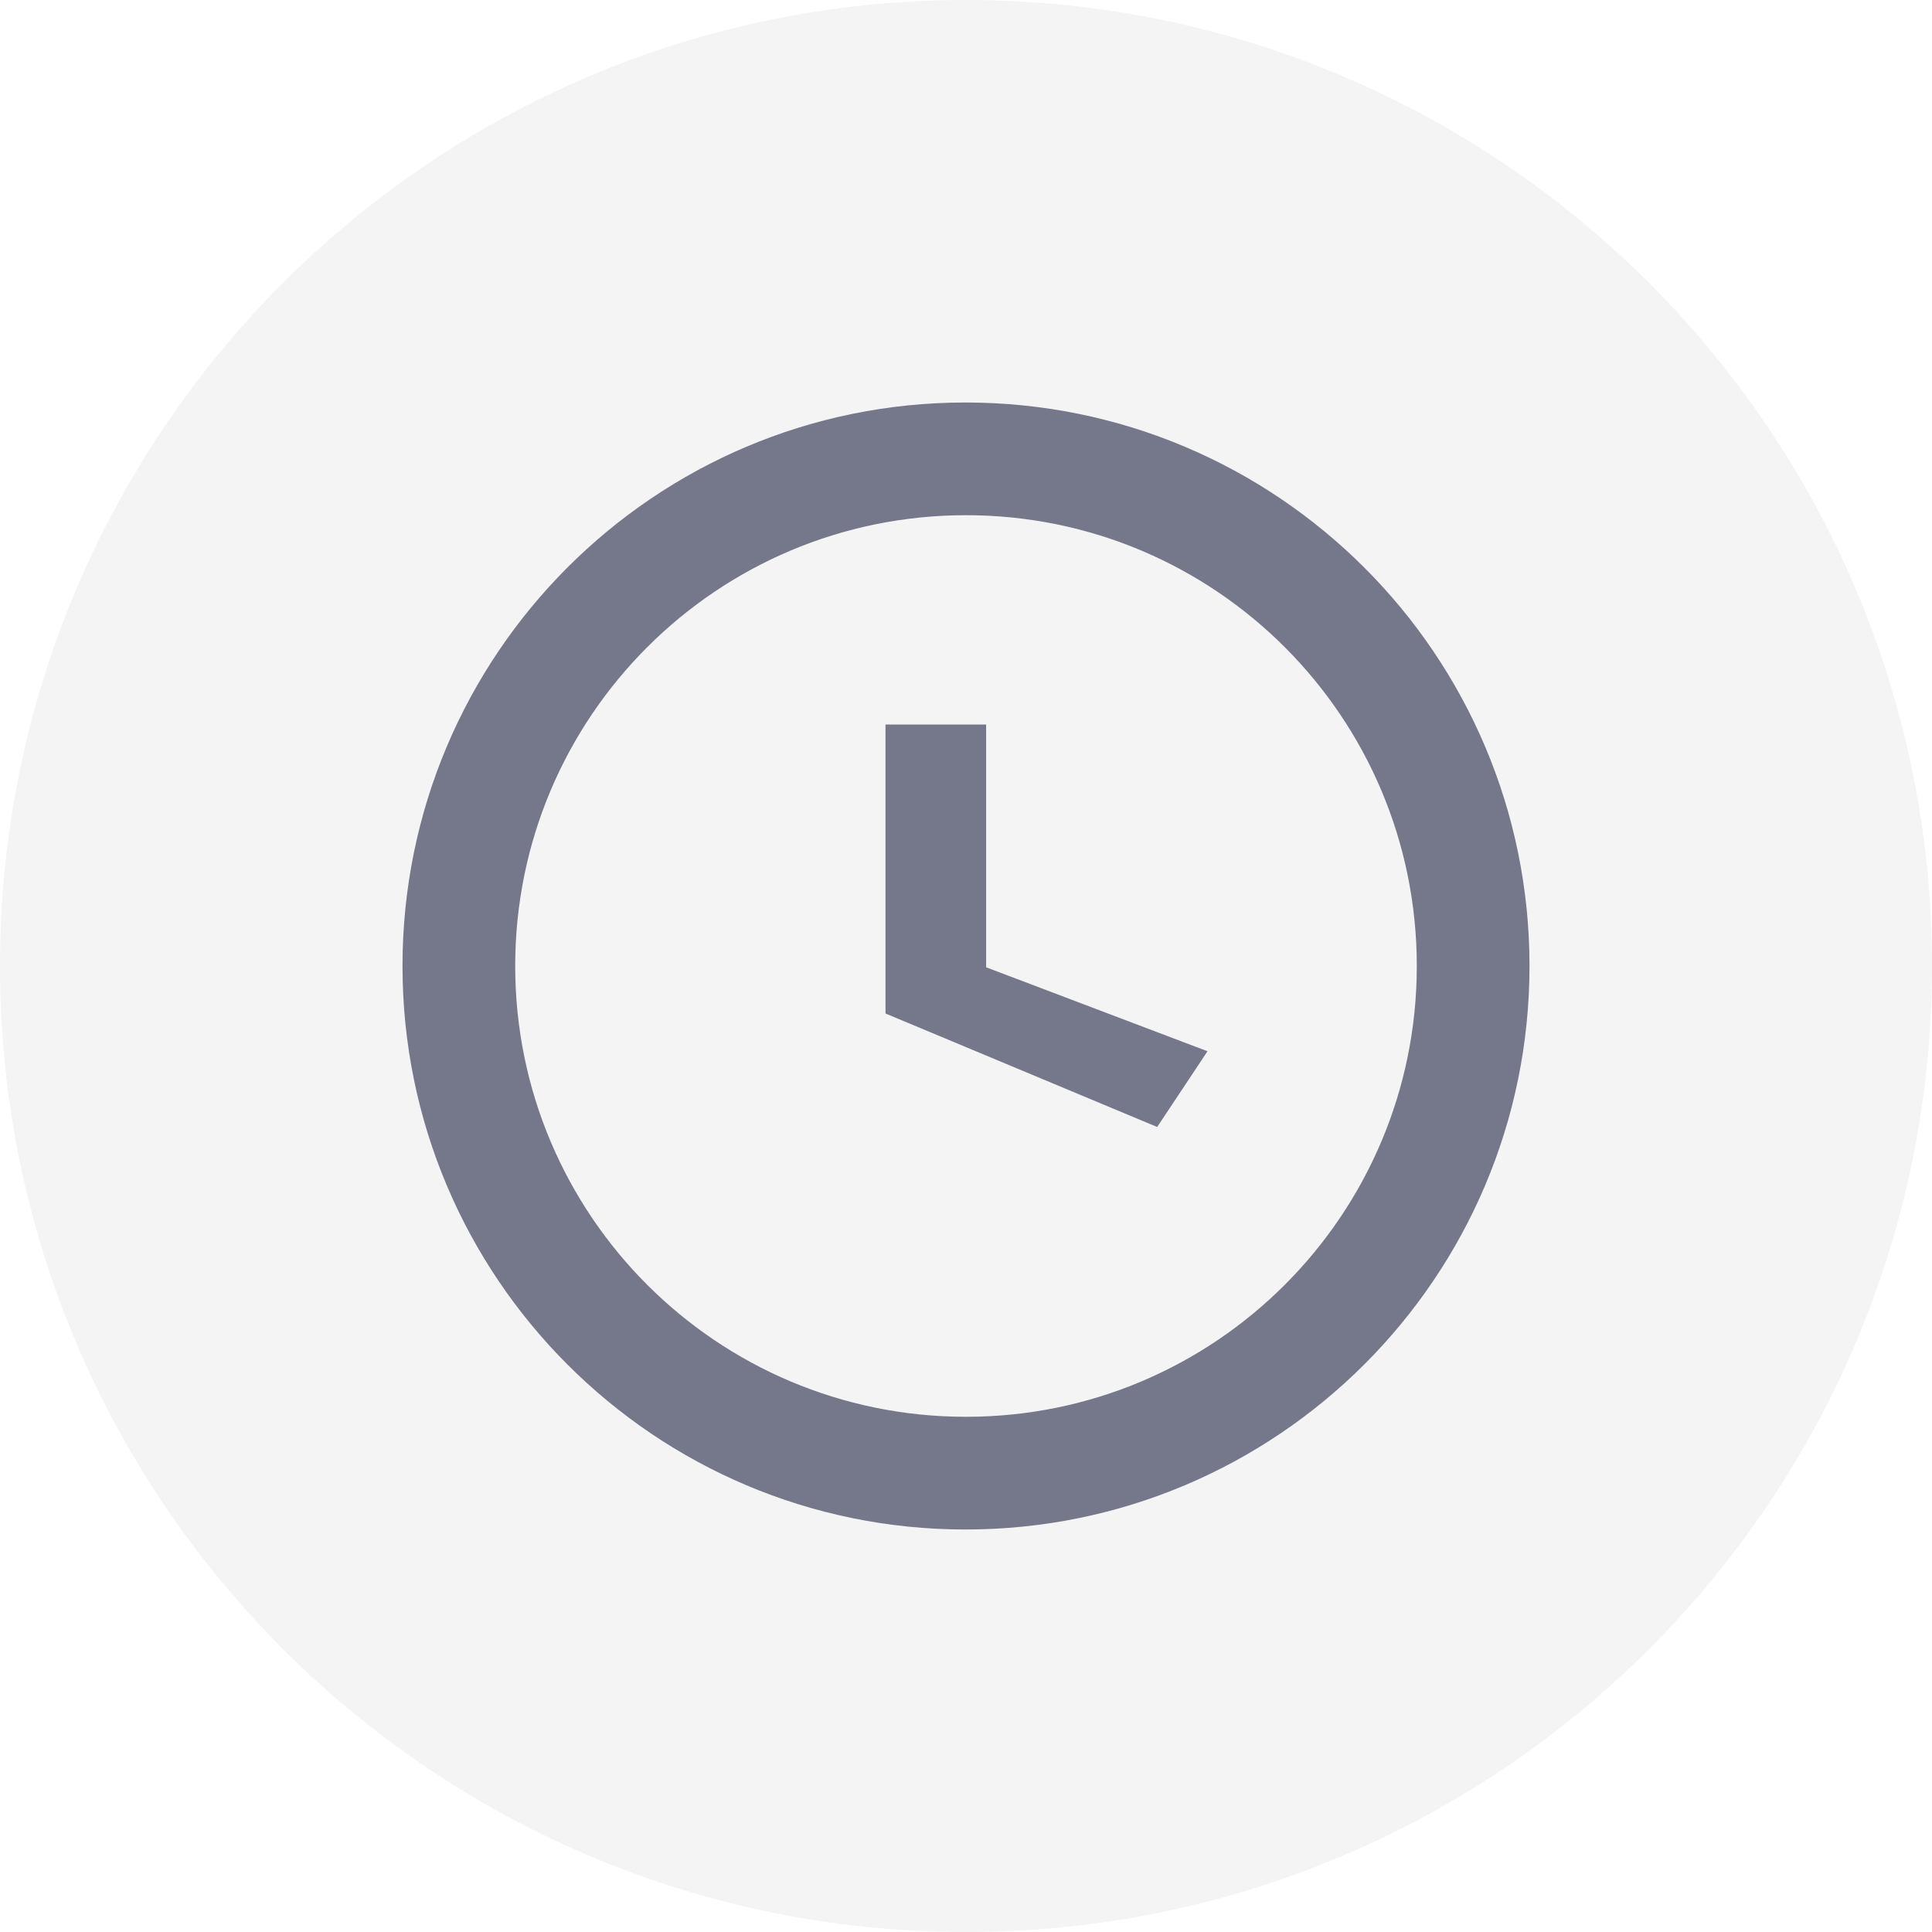
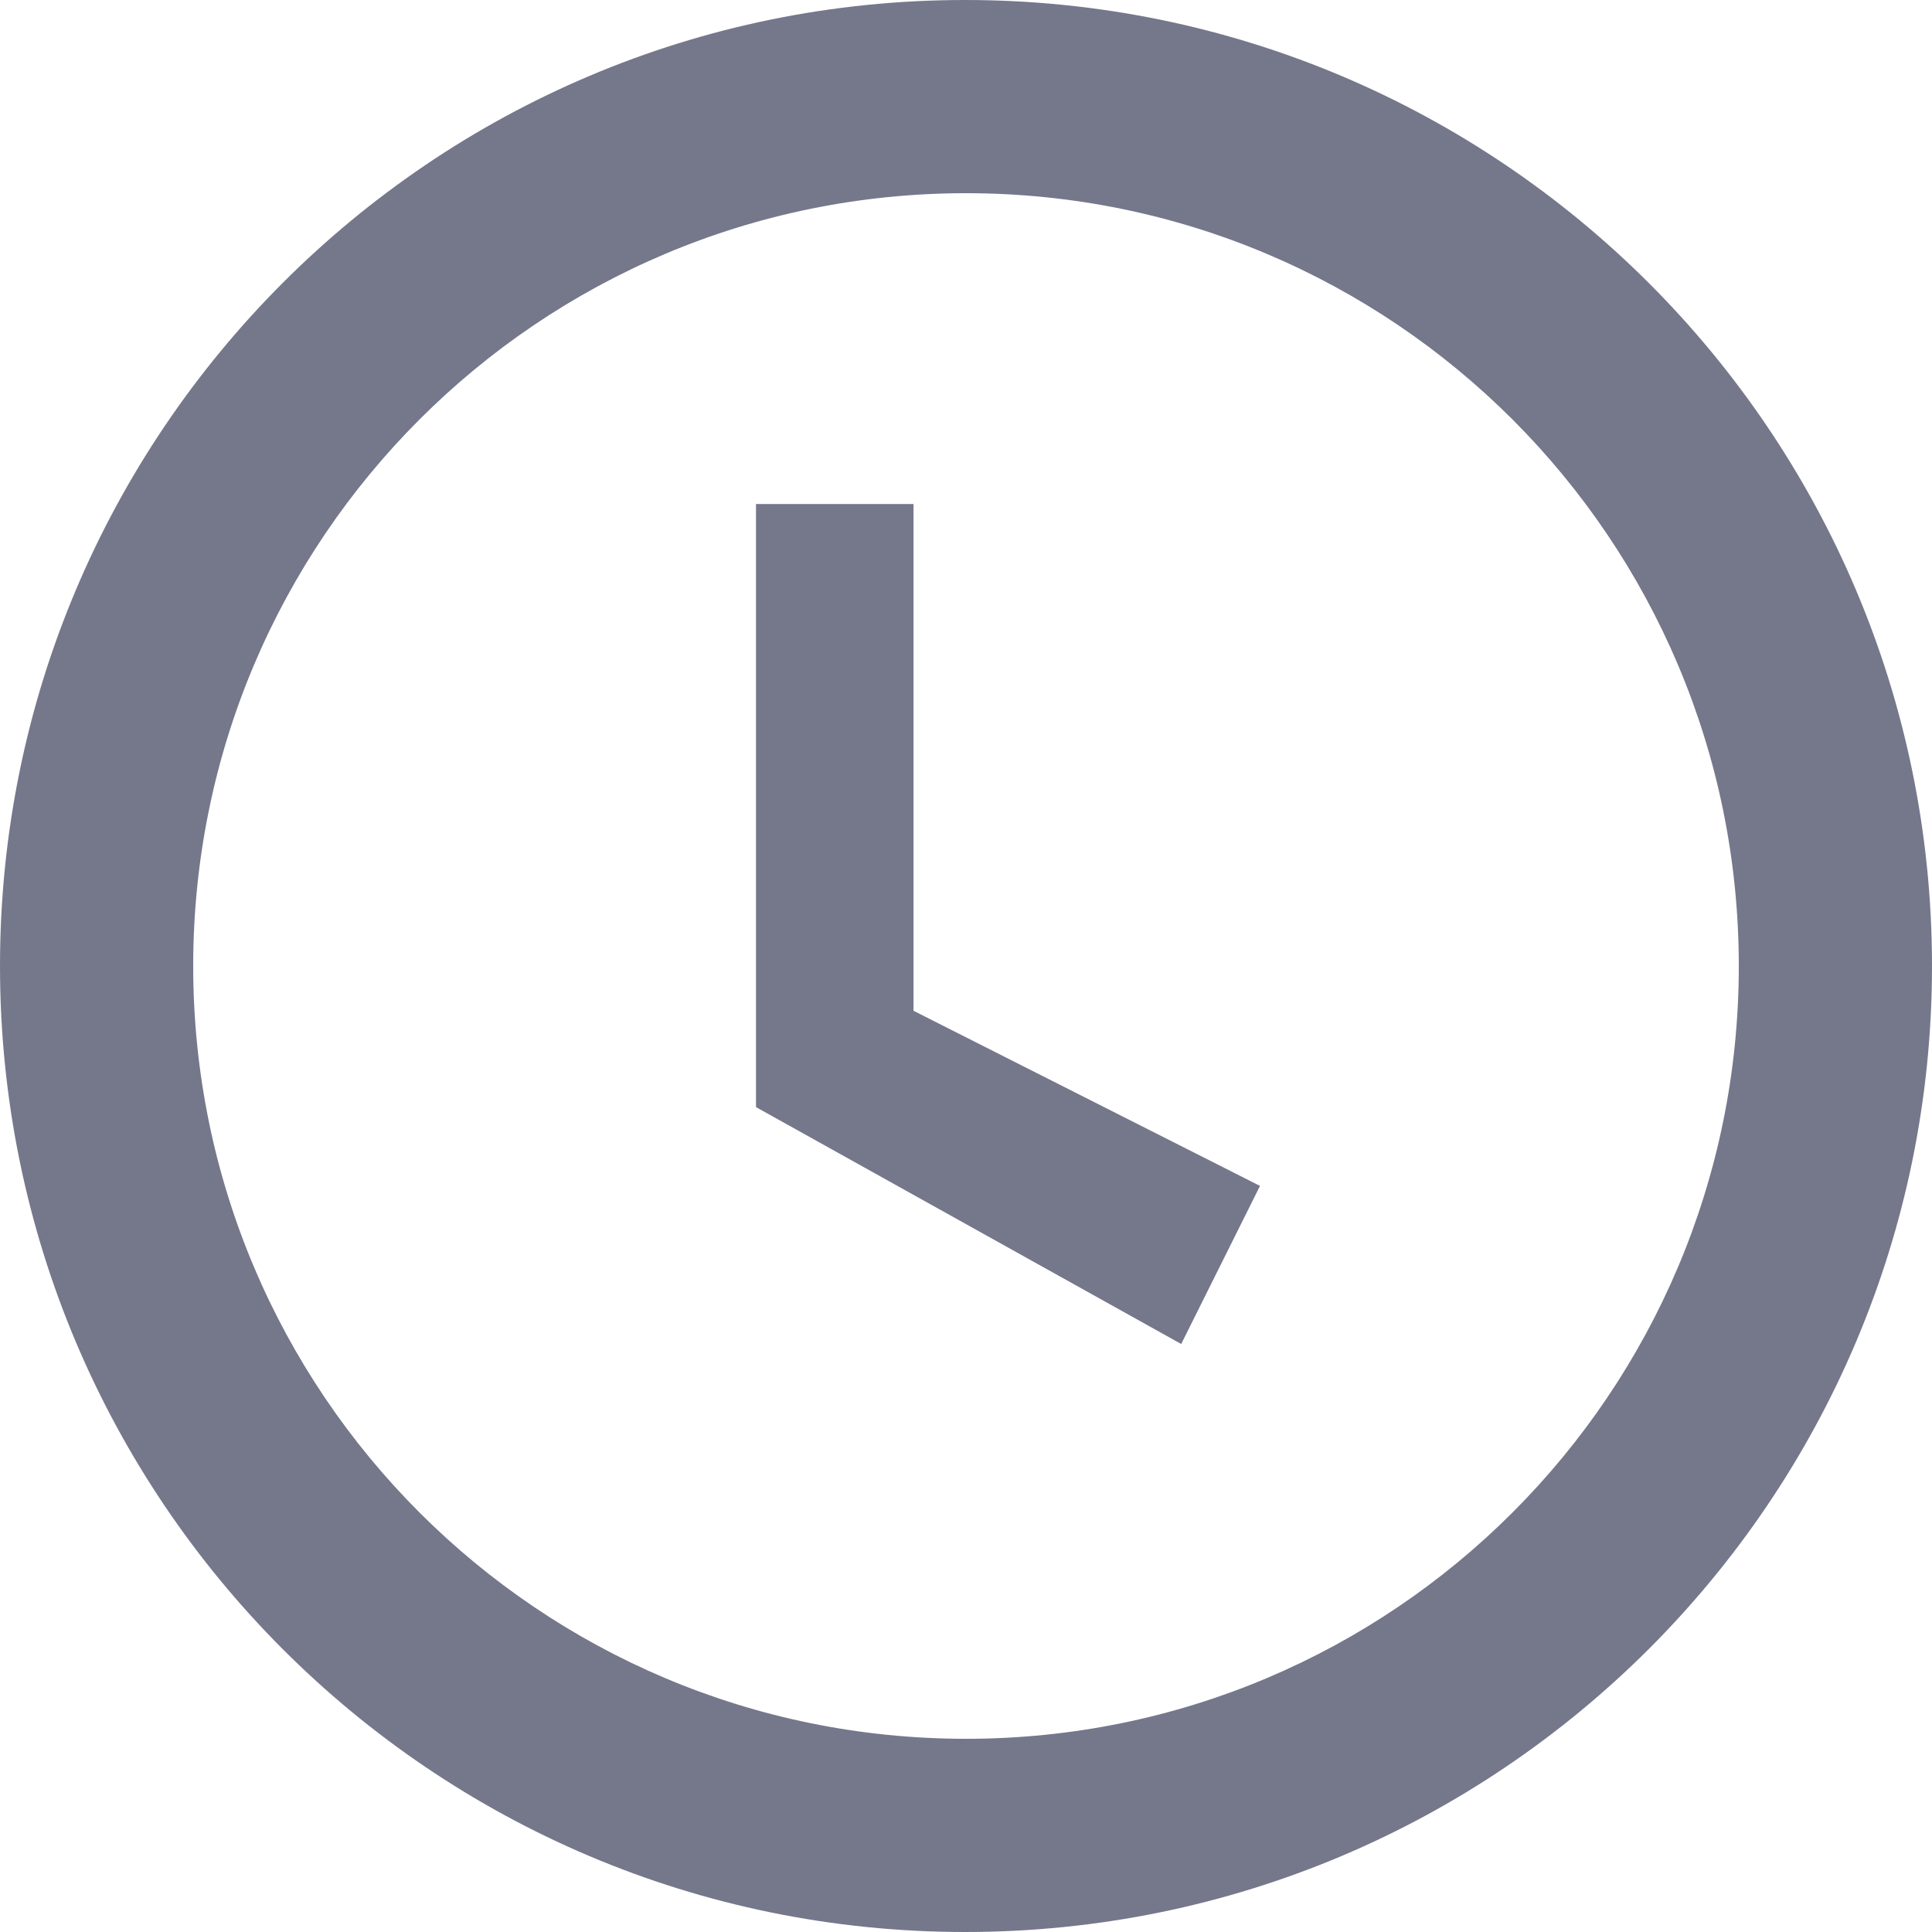
- <svg xmlns="http://www.w3.org/2000/svg" width="24" height="24" viewBox="0 0 24 24" fill="none">
-   <circle cx="12" cy="12" r="12" fill="#F4F4F4" />
-   <path d="M11.993 5C8.129 5 5 8.136 5 12C5 15.864 8.129 19 11.993 19C15.864 19 19 15.864 19 12C19 8.136 15.864 5 11.993 5ZM12 17.6C8.906 17.6 6.4 15.094 6.4 12C6.4 8.906 8.906 6.4 12 6.4C15.094 6.4 17.6 8.906 17.6 12C17.6 15.094 15.094 17.6 12 17.6Z" fill="#75778B" />
-   <path d="M12.25 9H11V12.59L14.375 14L15 13.059L12.25 12.016V9Z" fill="#75778B" />
+ <svg xmlns="http://www.w3.org/2000/svg" width="23" height="23" viewBox="0 0 23 23" fill="none">
+   <path d="M11.489 0C5.141 0 0 5.152 0 11.5C0 17.848 5.141 23 11.489 23C17.848 23 23 17.848 23 11.5C23 5.152 17.848 0 11.489 0ZM11.5 20.7C6.417 20.7 2.3 16.583 2.3 11.5C2.3 6.417 6.417 2.3 11.5 2.3C16.583 2.3 20.7 6.417 20.7 11.5C20.7 16.583 16.583 20.7 11.5 20.7Z" fill="#75778B" />
+   <path d="M10.875 6H9V13.18L14.062 16L15 14.118L10.875 12.033V6Z" fill="#75778B" />
</svg>
